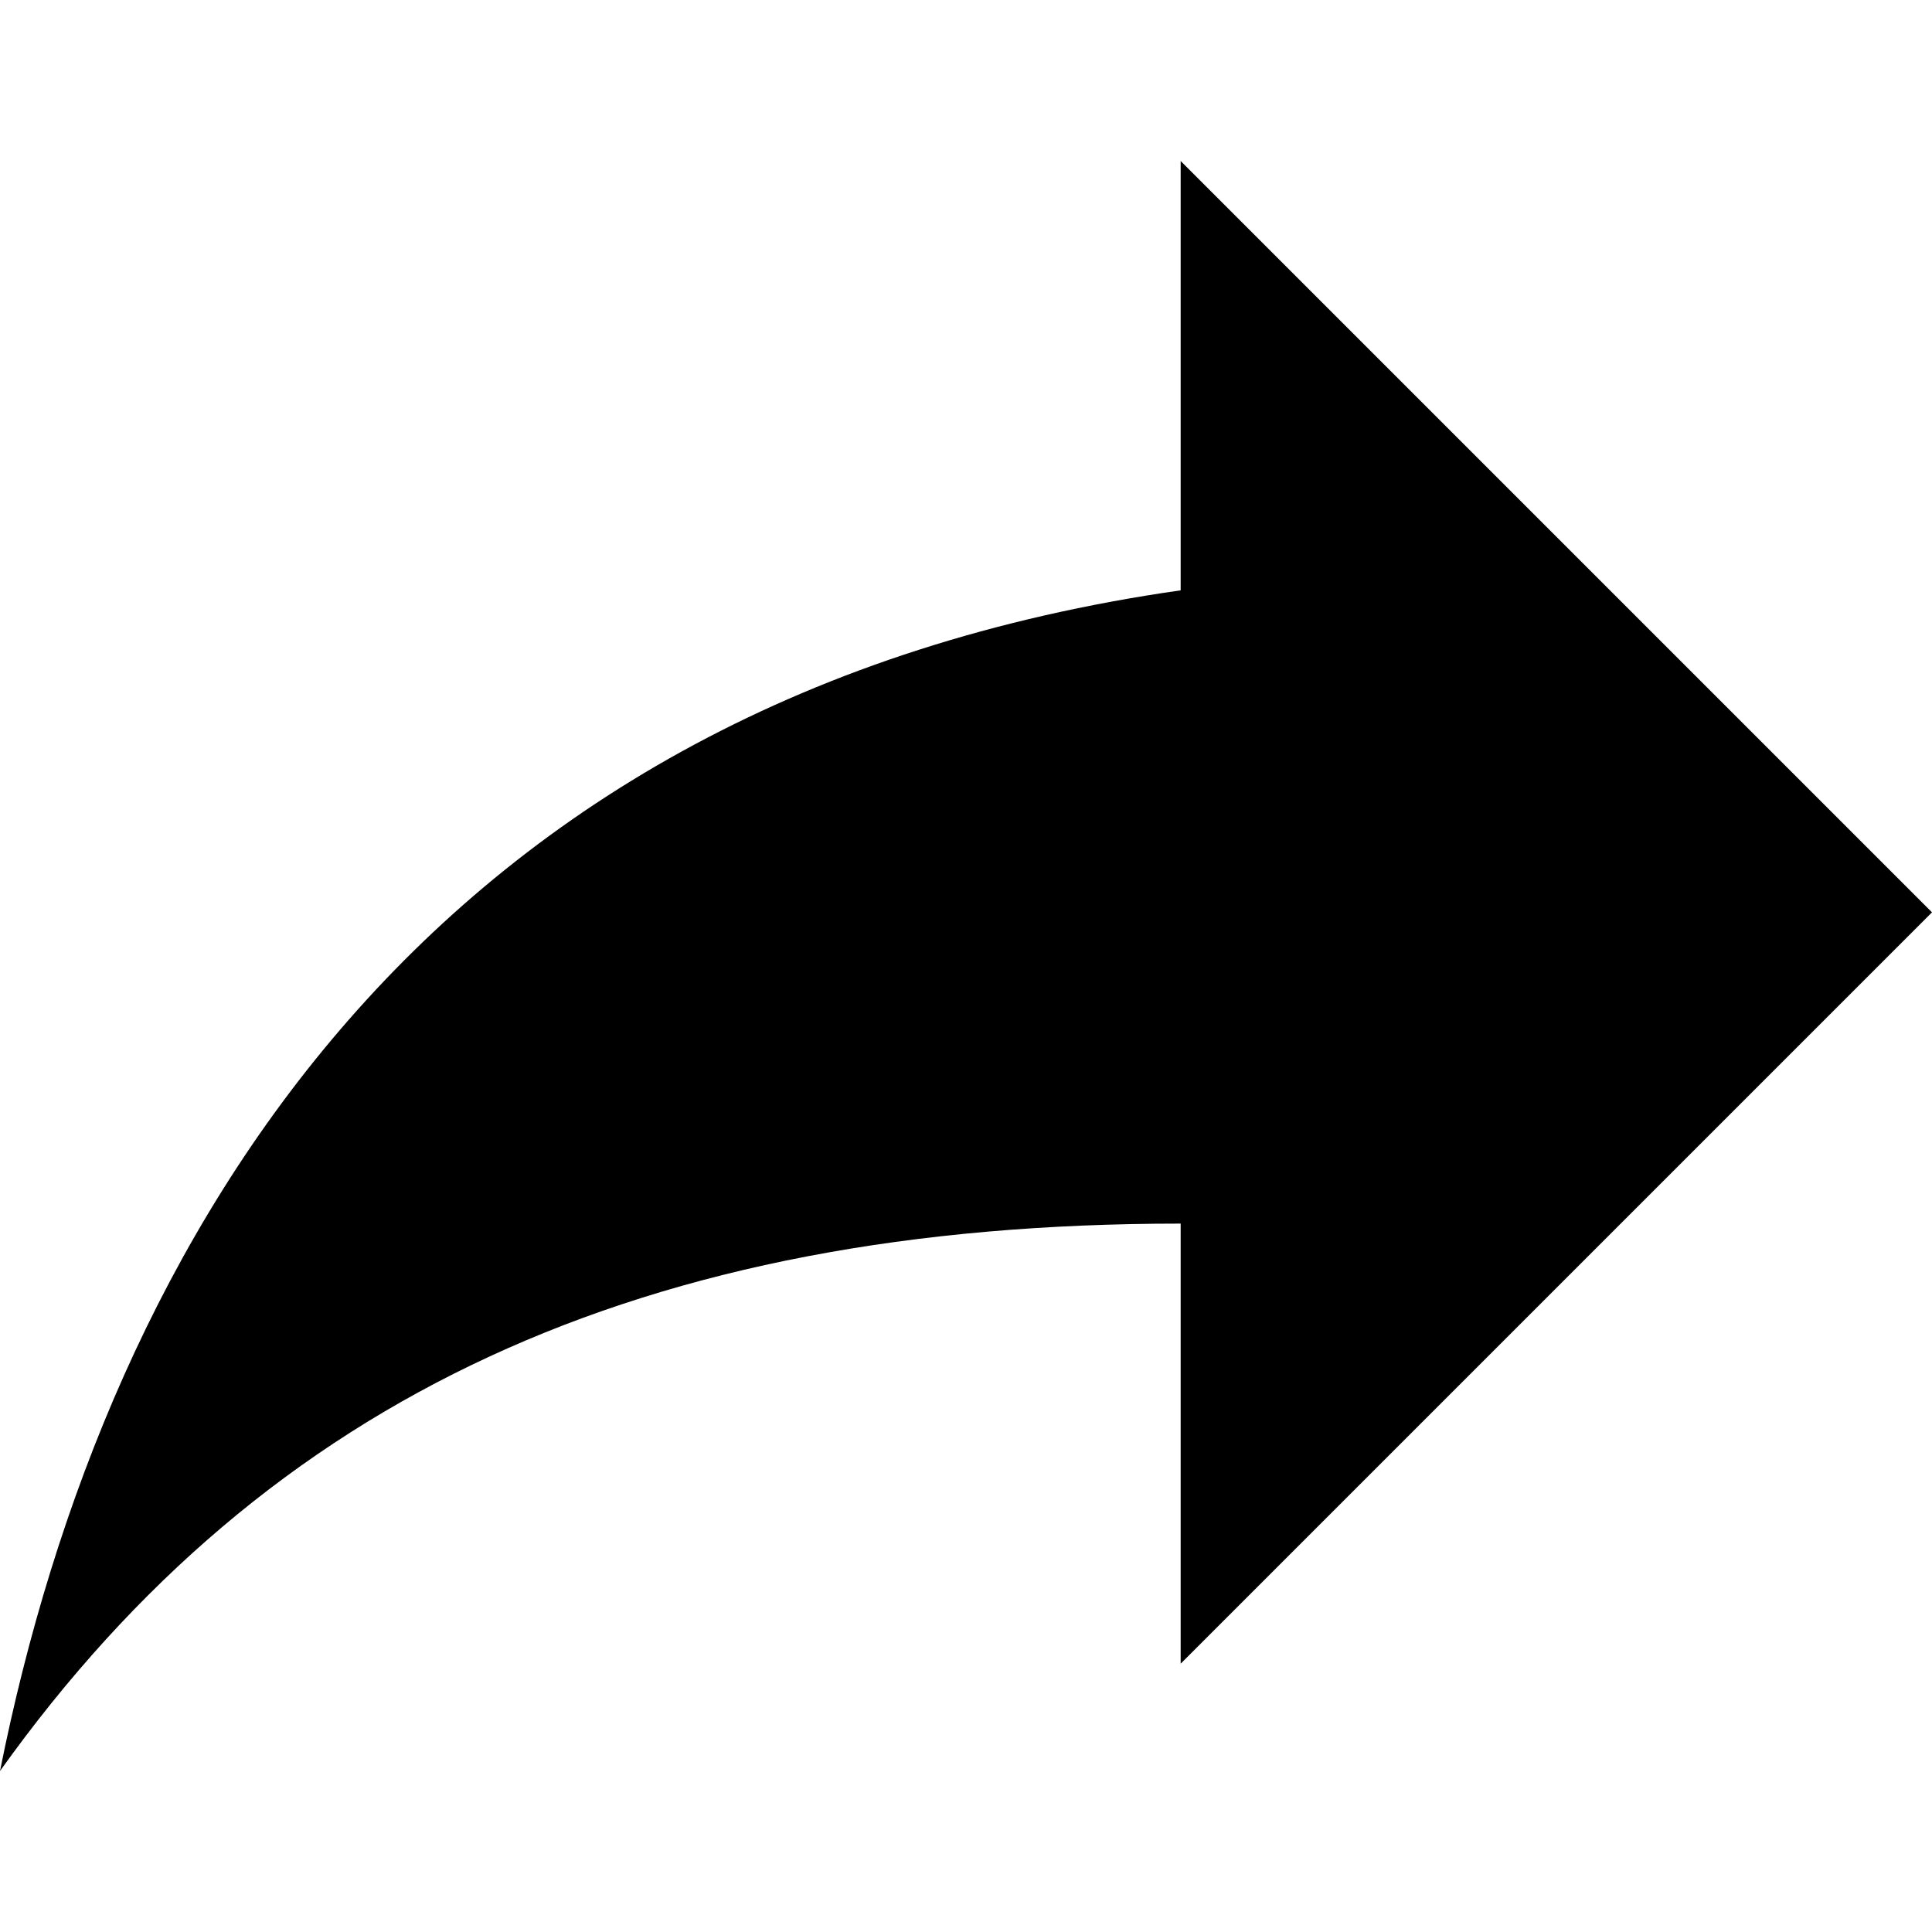
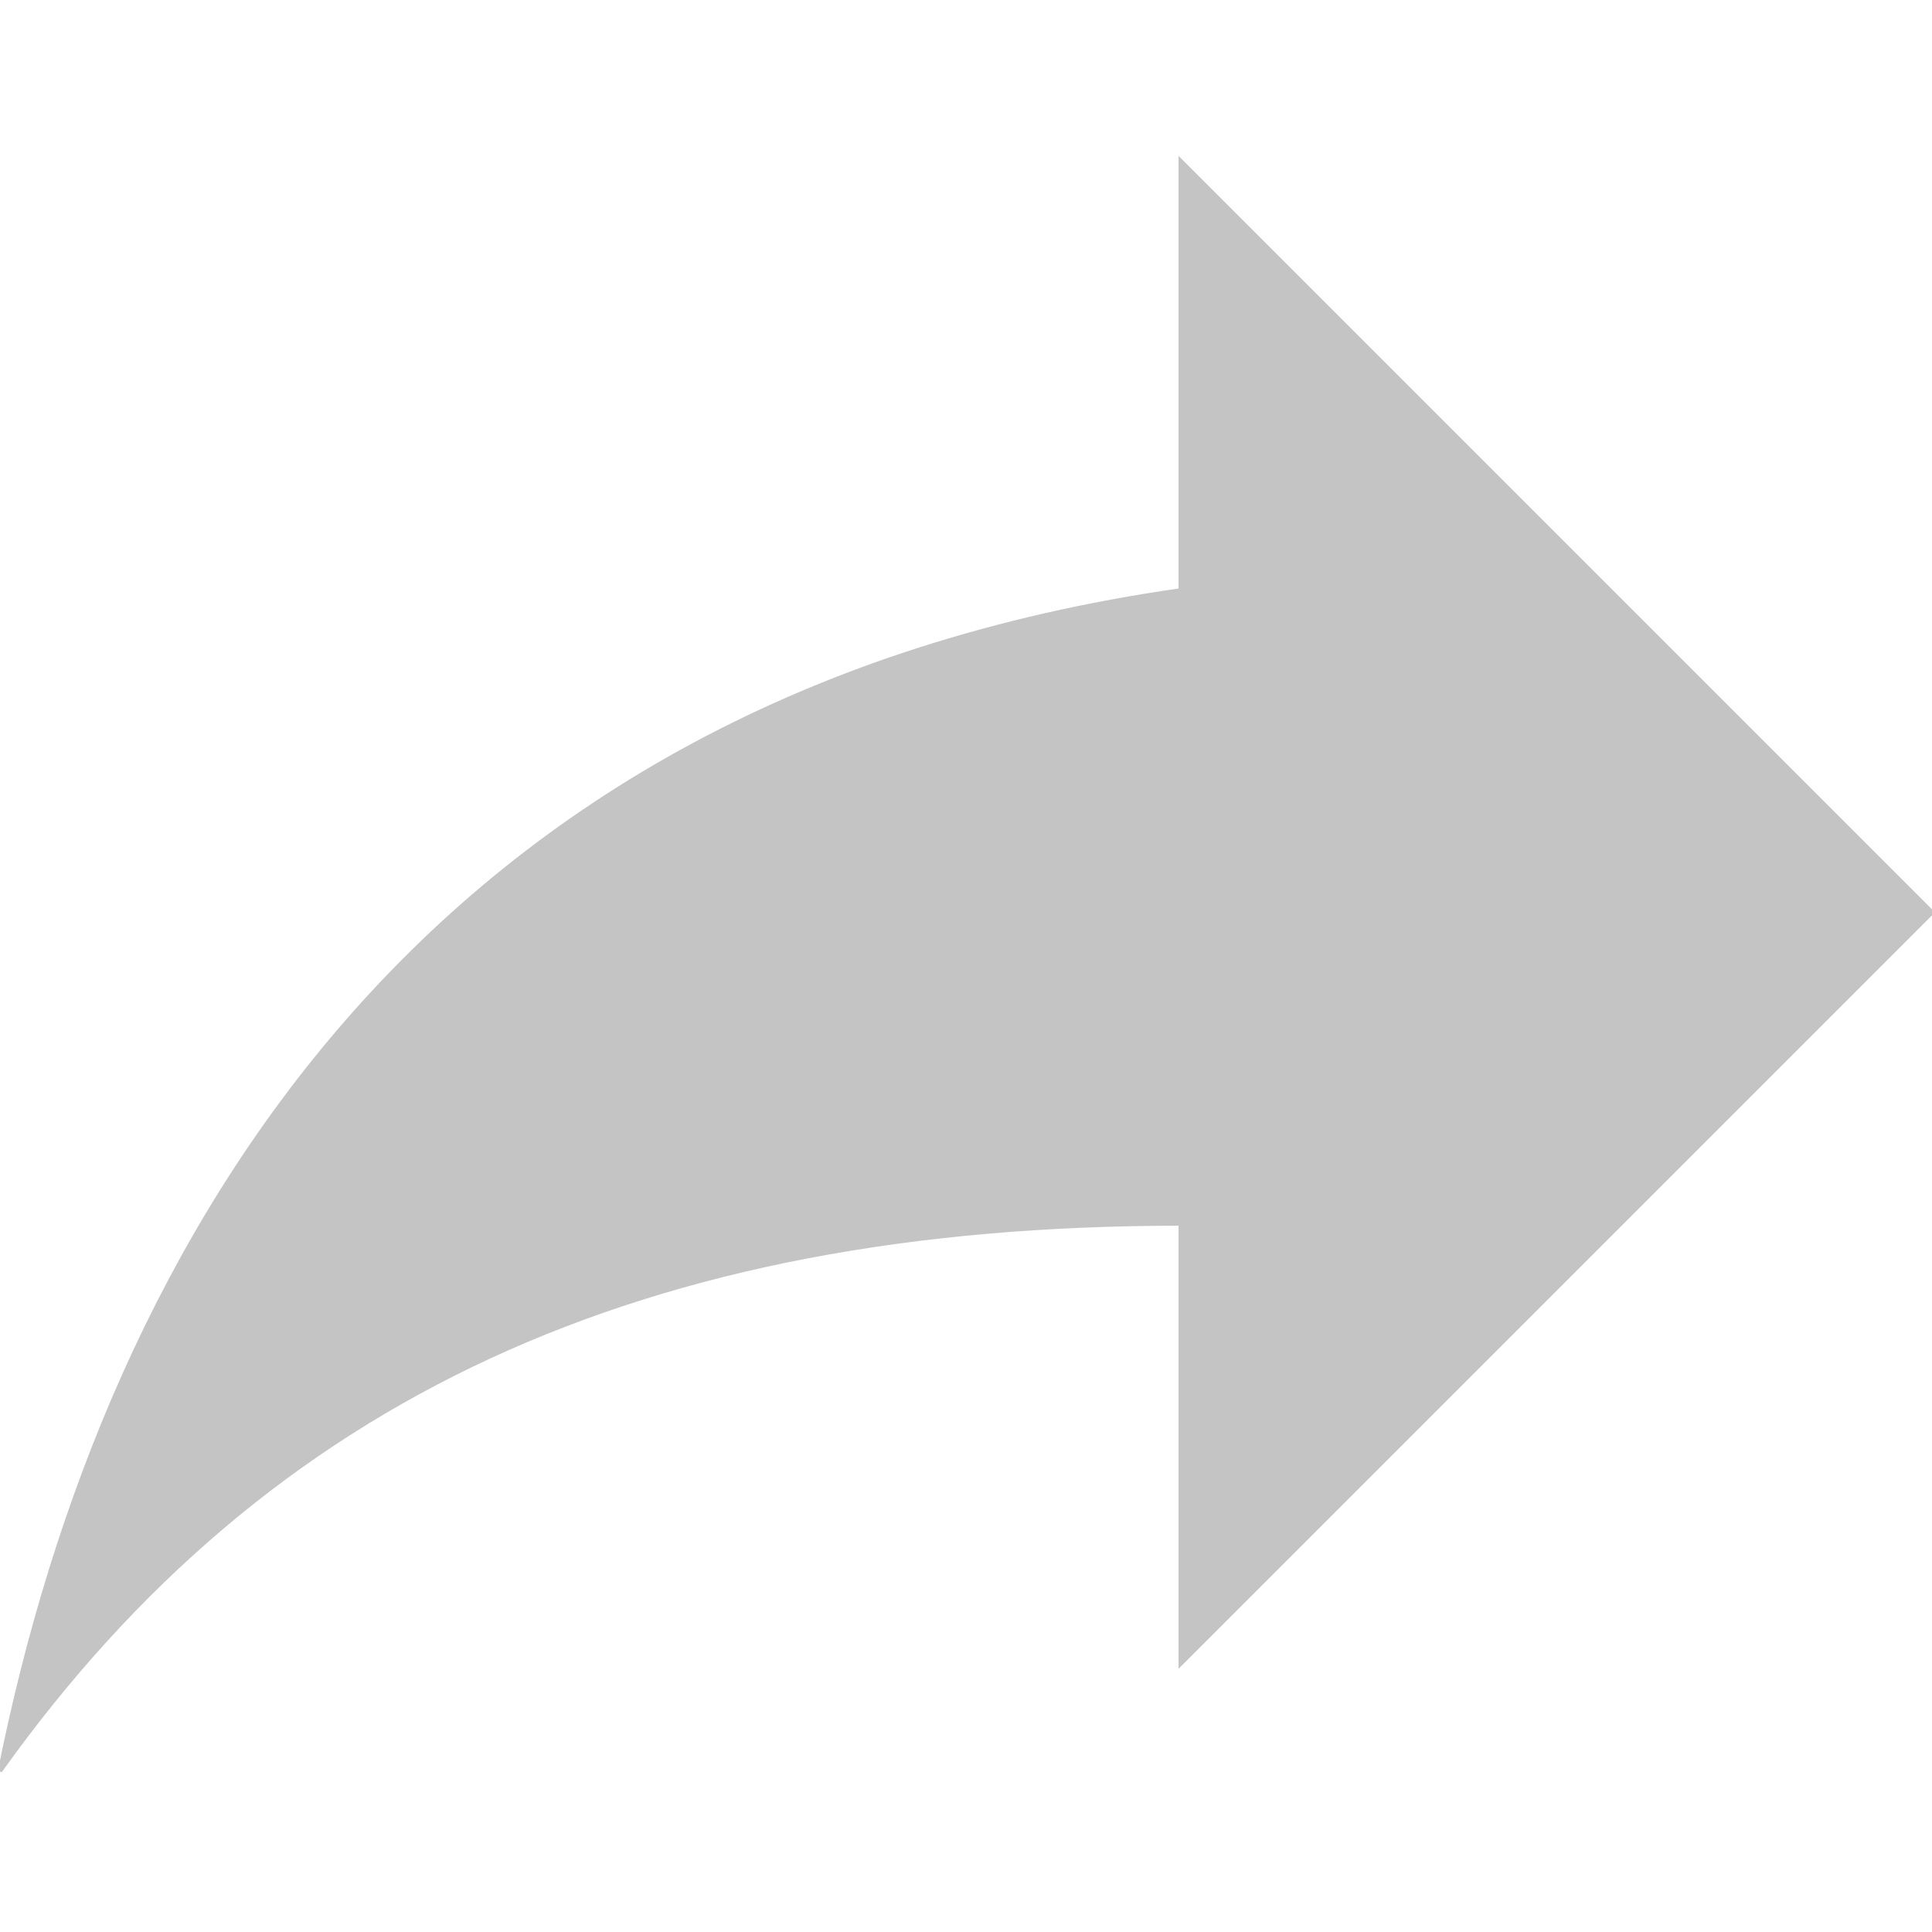
- <svg xmlns="http://www.w3.org/2000/svg" version="1.1" id="Capa_1" x="0px" y="0px" width="459px" height="459px" viewBox="0 0 459 459" style="enable-background:new 0 0 459 459;" xml:space="preserve">
-   <g>
-     <g id="share">
-       <path d="M459,216.75L280.5,38.25v102c-178.5,25.5-255,153-280.5,280.5C63.75,331.5,153,290.7,280.5,290.7v104.55L459,216.75z" />
-     </g>
-   </g>
+ <svg xmlns="http://www.w3.org/2000/svg" viewBox="0 0 459 459" stroke="#c4c4c4" fill="#c4c4c4">
+   <path d="M459,216.75L280.5,38.25v102c-178.5,25.5-255,153-280.5,280.5C63.75,331.5,153,290.7,280.5,290.7v104.55L459,216.75z" />
</svg>
